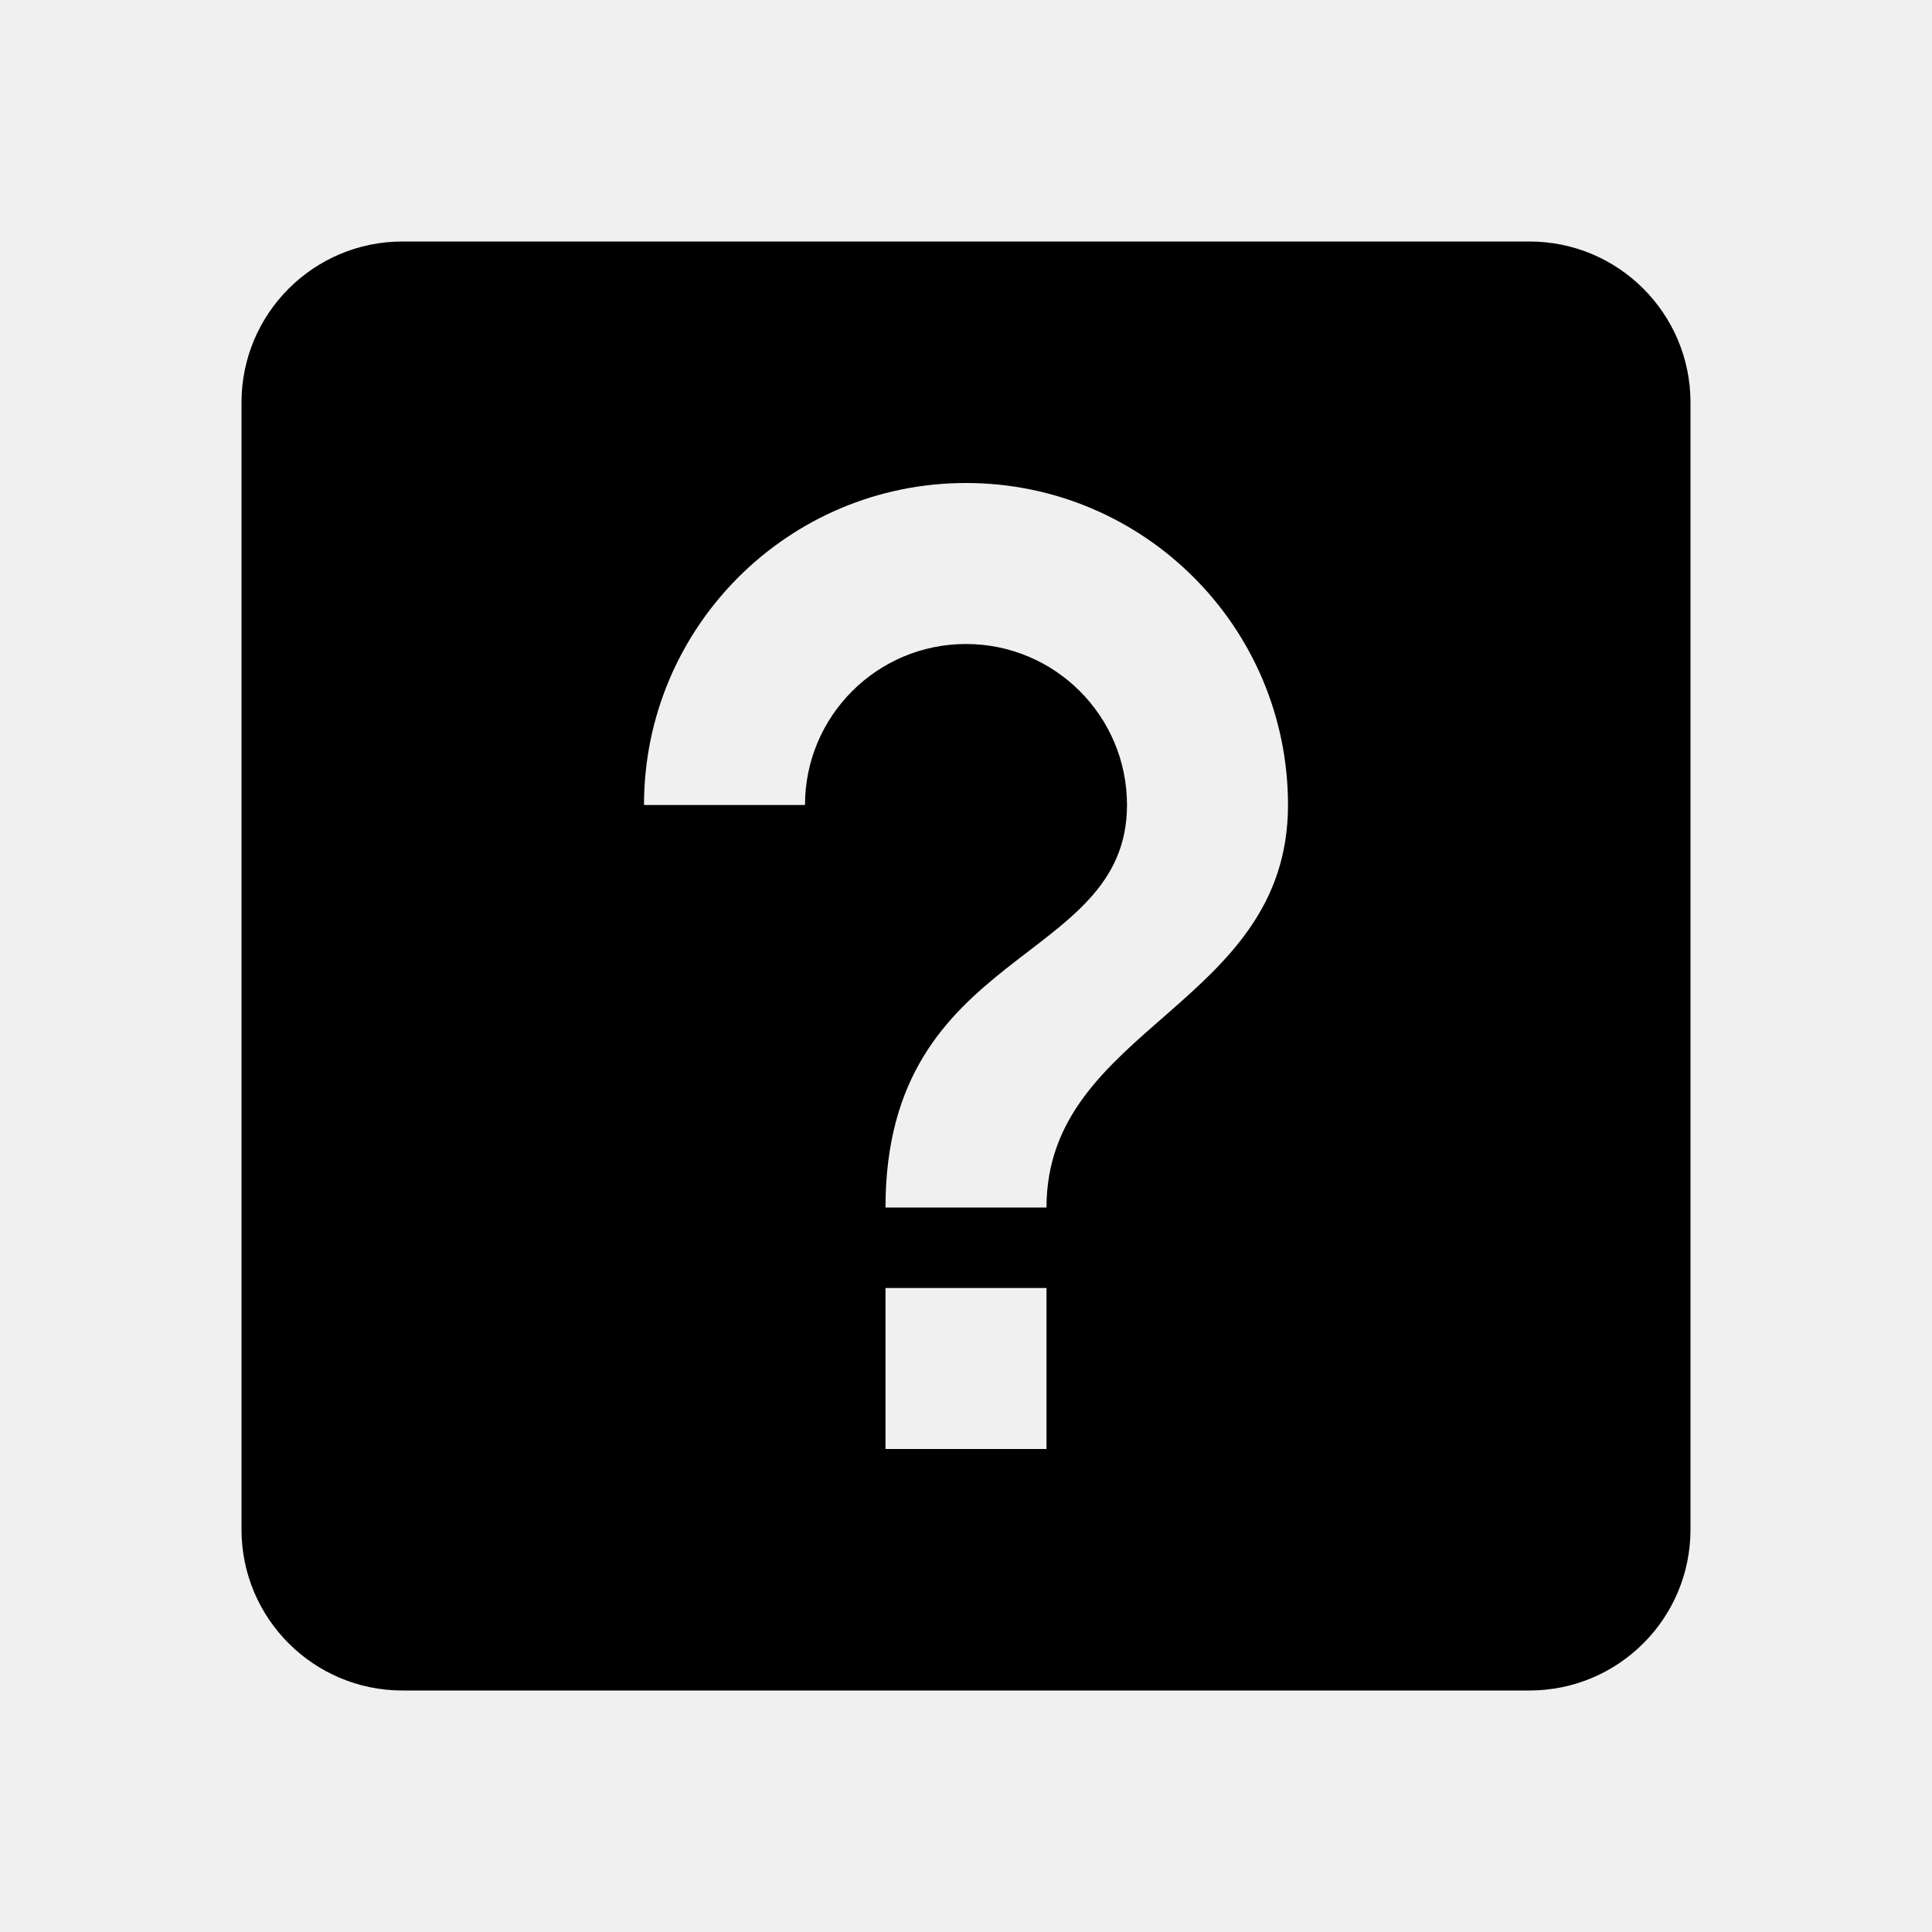
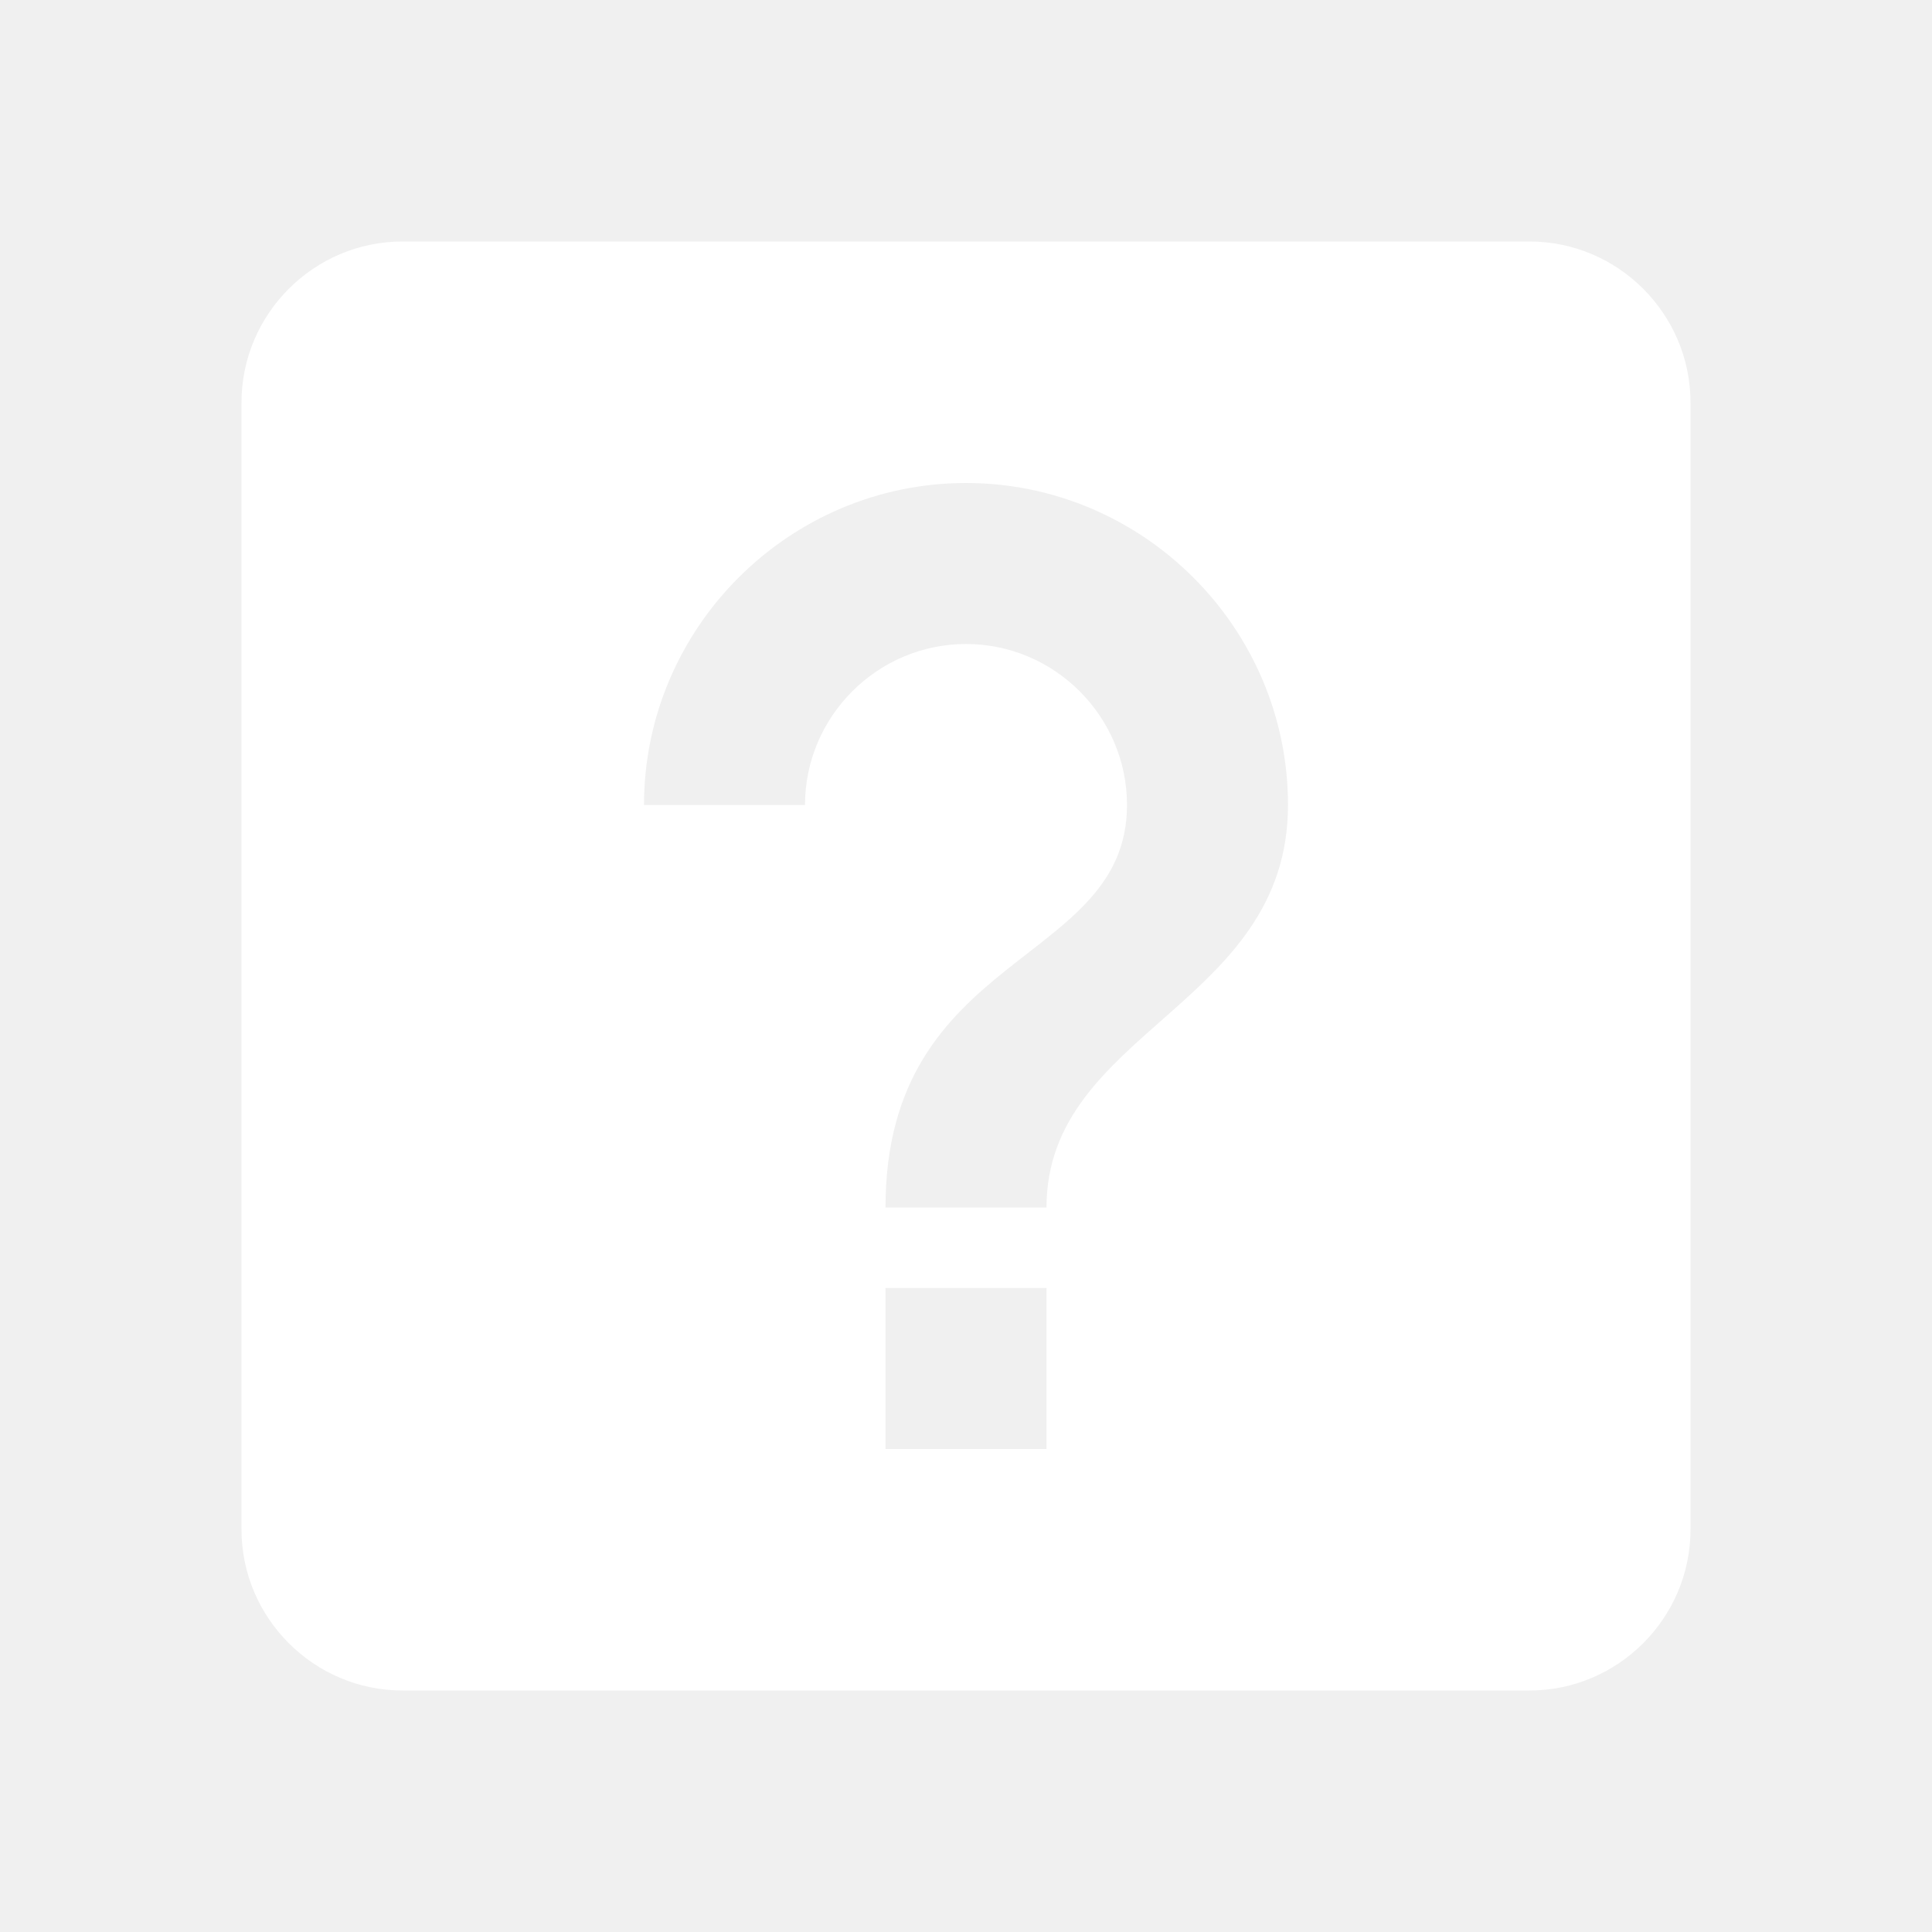
- <svg xmlns="http://www.w3.org/2000/svg" viewBox="0 0 24 24">
-   <path d="M11,18H13V16H11V18M12,6A4,4 0 0,0 8,10H10A2,2 0 0,1 12,8A2,2 0 0,1 14,10C14,12 11,11.75 11,15H13C13,12.75 16,12.5 16,10A4,4 0 0,0 12,6M5,3H19A2,2 0 0,1 21,5V19A2,2 0 0,1 19,21H5A2,2 0 0,1 3,19V5A2,2 0 0,1 5,3Z" />
+ <svg xmlns="http://www.w3.org/2000/svg" version="1.1" id="Layer_1" x="0px" y="0px" viewBox="0 0 24 24" style="enable-background:new 0 0 24 24;" xml:space="preserve">
+   <style type="text/css">
+ 	.st0{fill:#FFFFFF;}
+ </style>
+   <path class="st0" d="M11,18h2v-2h-2V18 M12,6c-2.2,0-4,1.8-4,4h2c0-1.1,0.9-2,2-2s2,0.9,2,2c0,2-3,1.8-3,5h2c0-2.2,3-2.5,3-5  C16,7.8,14.2,6,12,6 M5,3h14c1.1,0,2,0.9,2,2v14c0,1.1-0.9,2-2,2H5c-1.1,0-2-0.9-2-2V5C3,3.9,3.9,3,5,3z" />
</svg>
